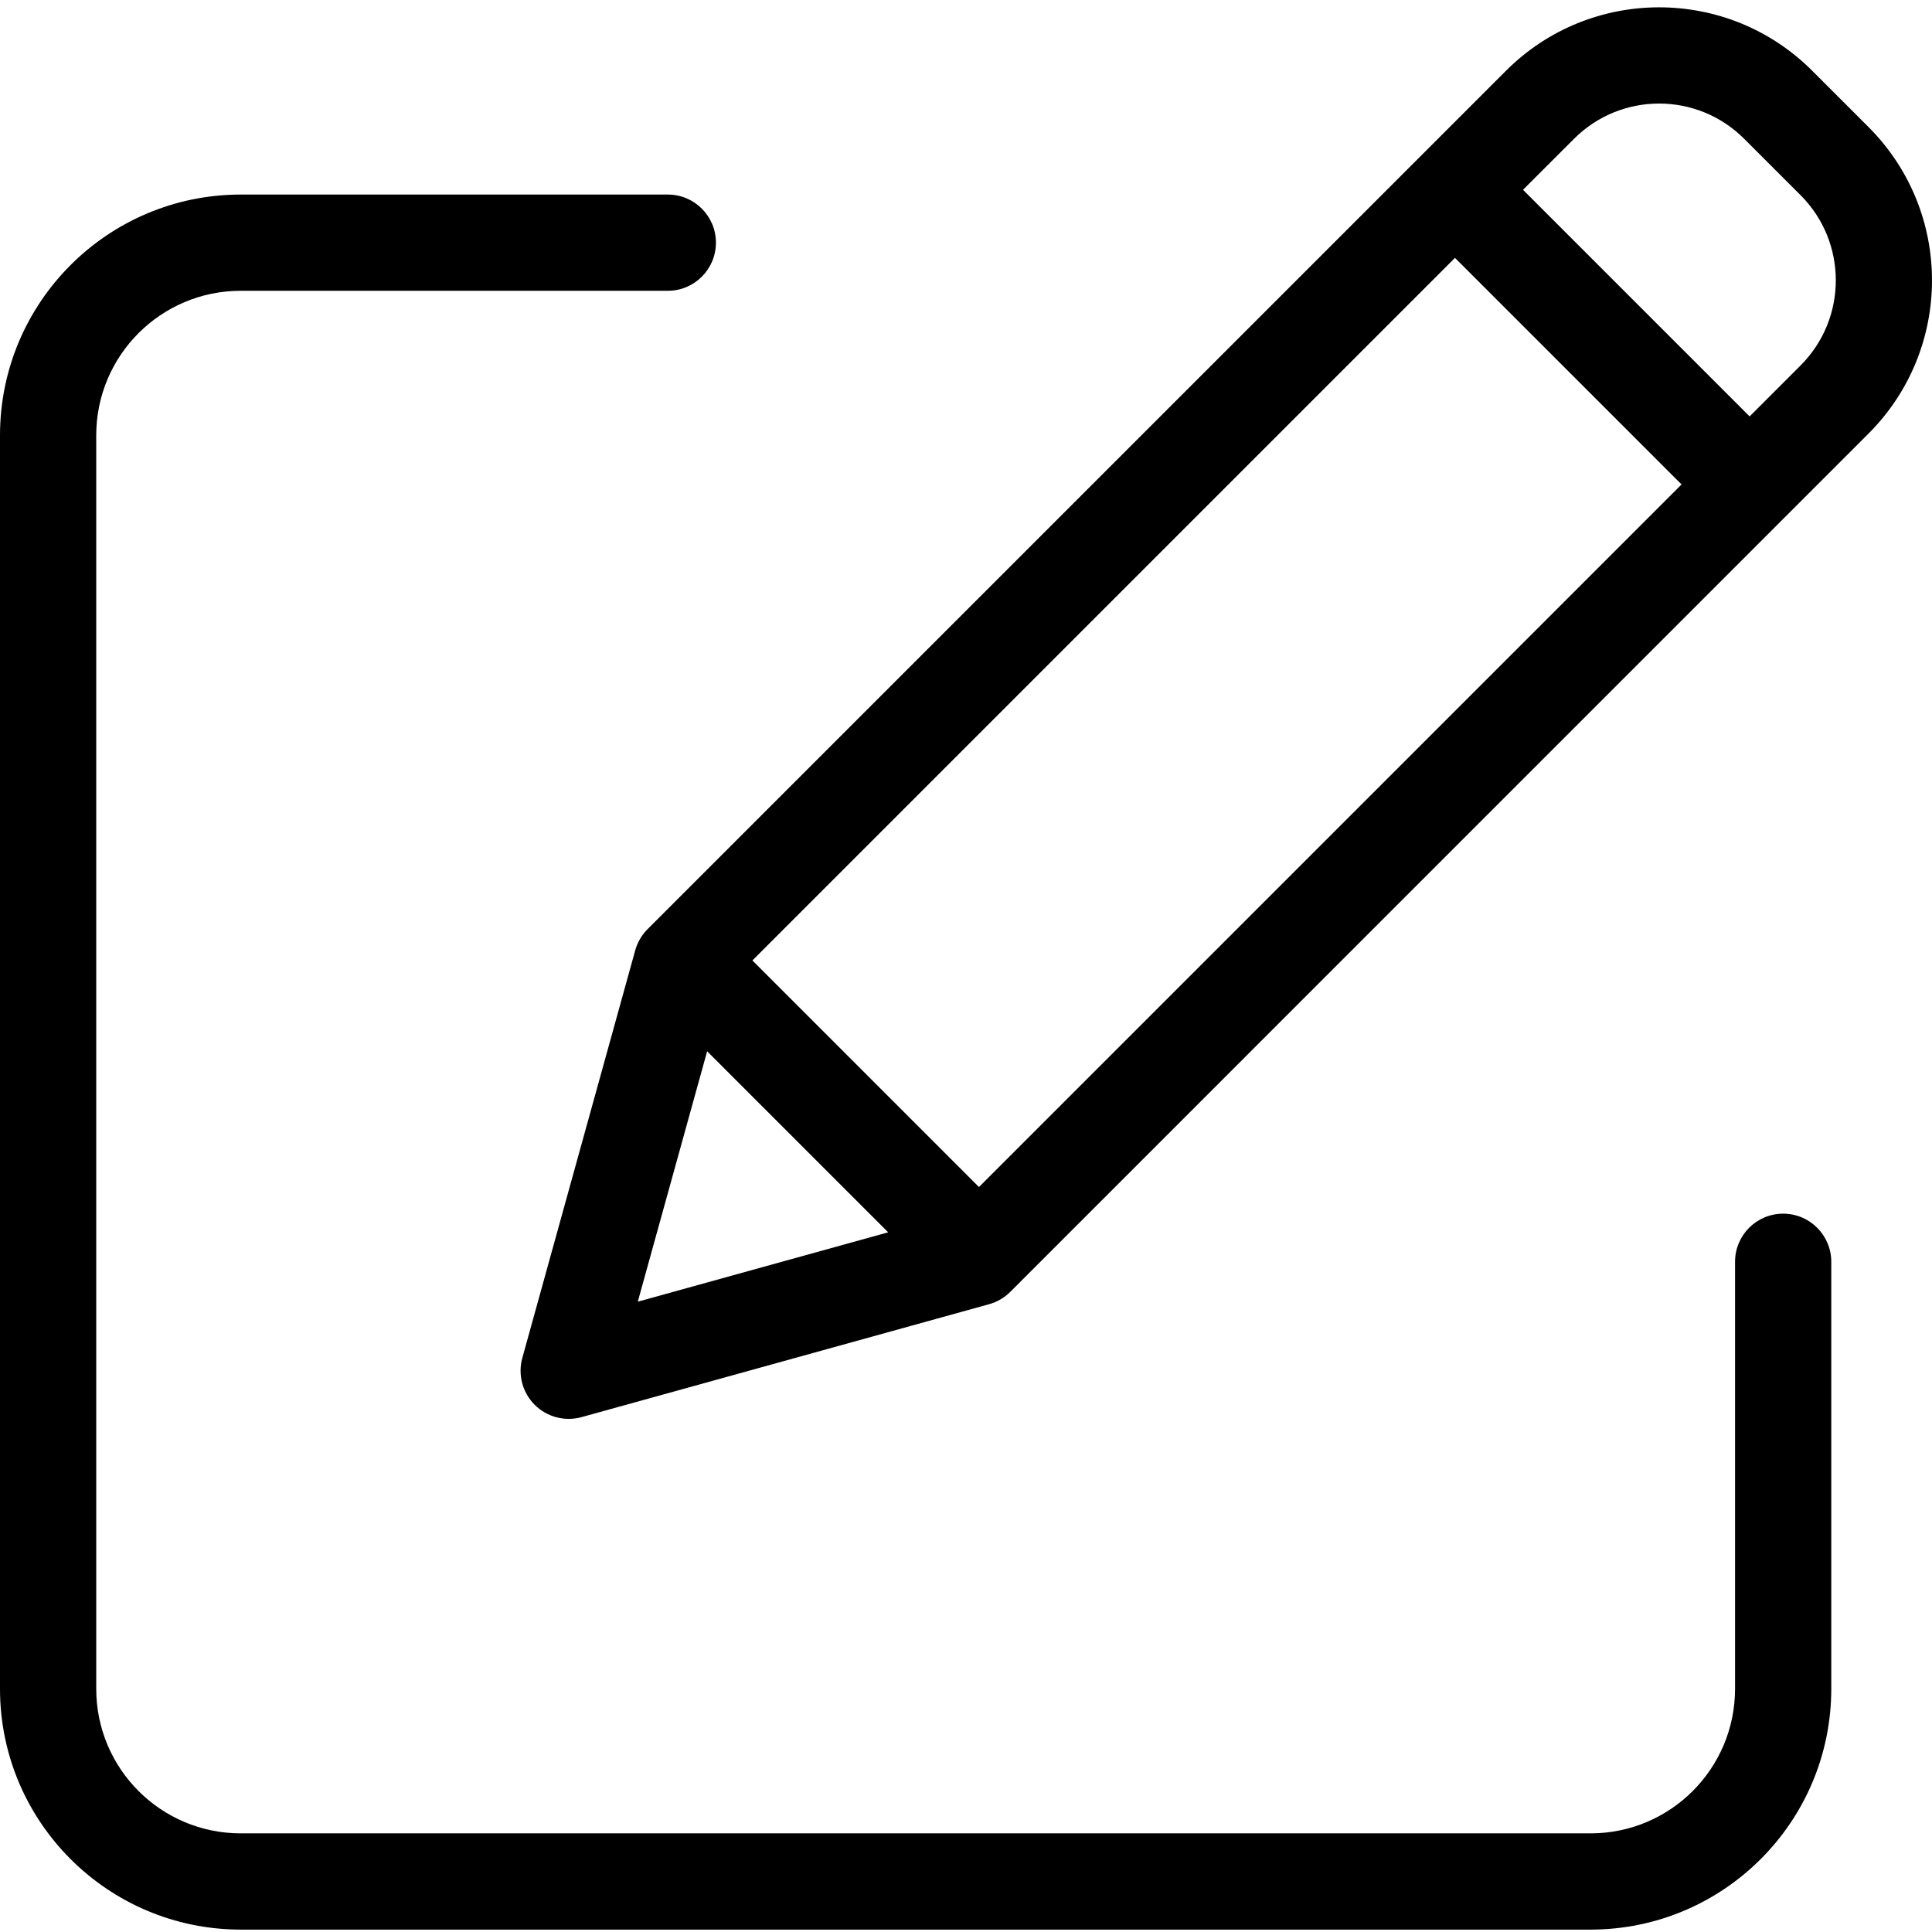
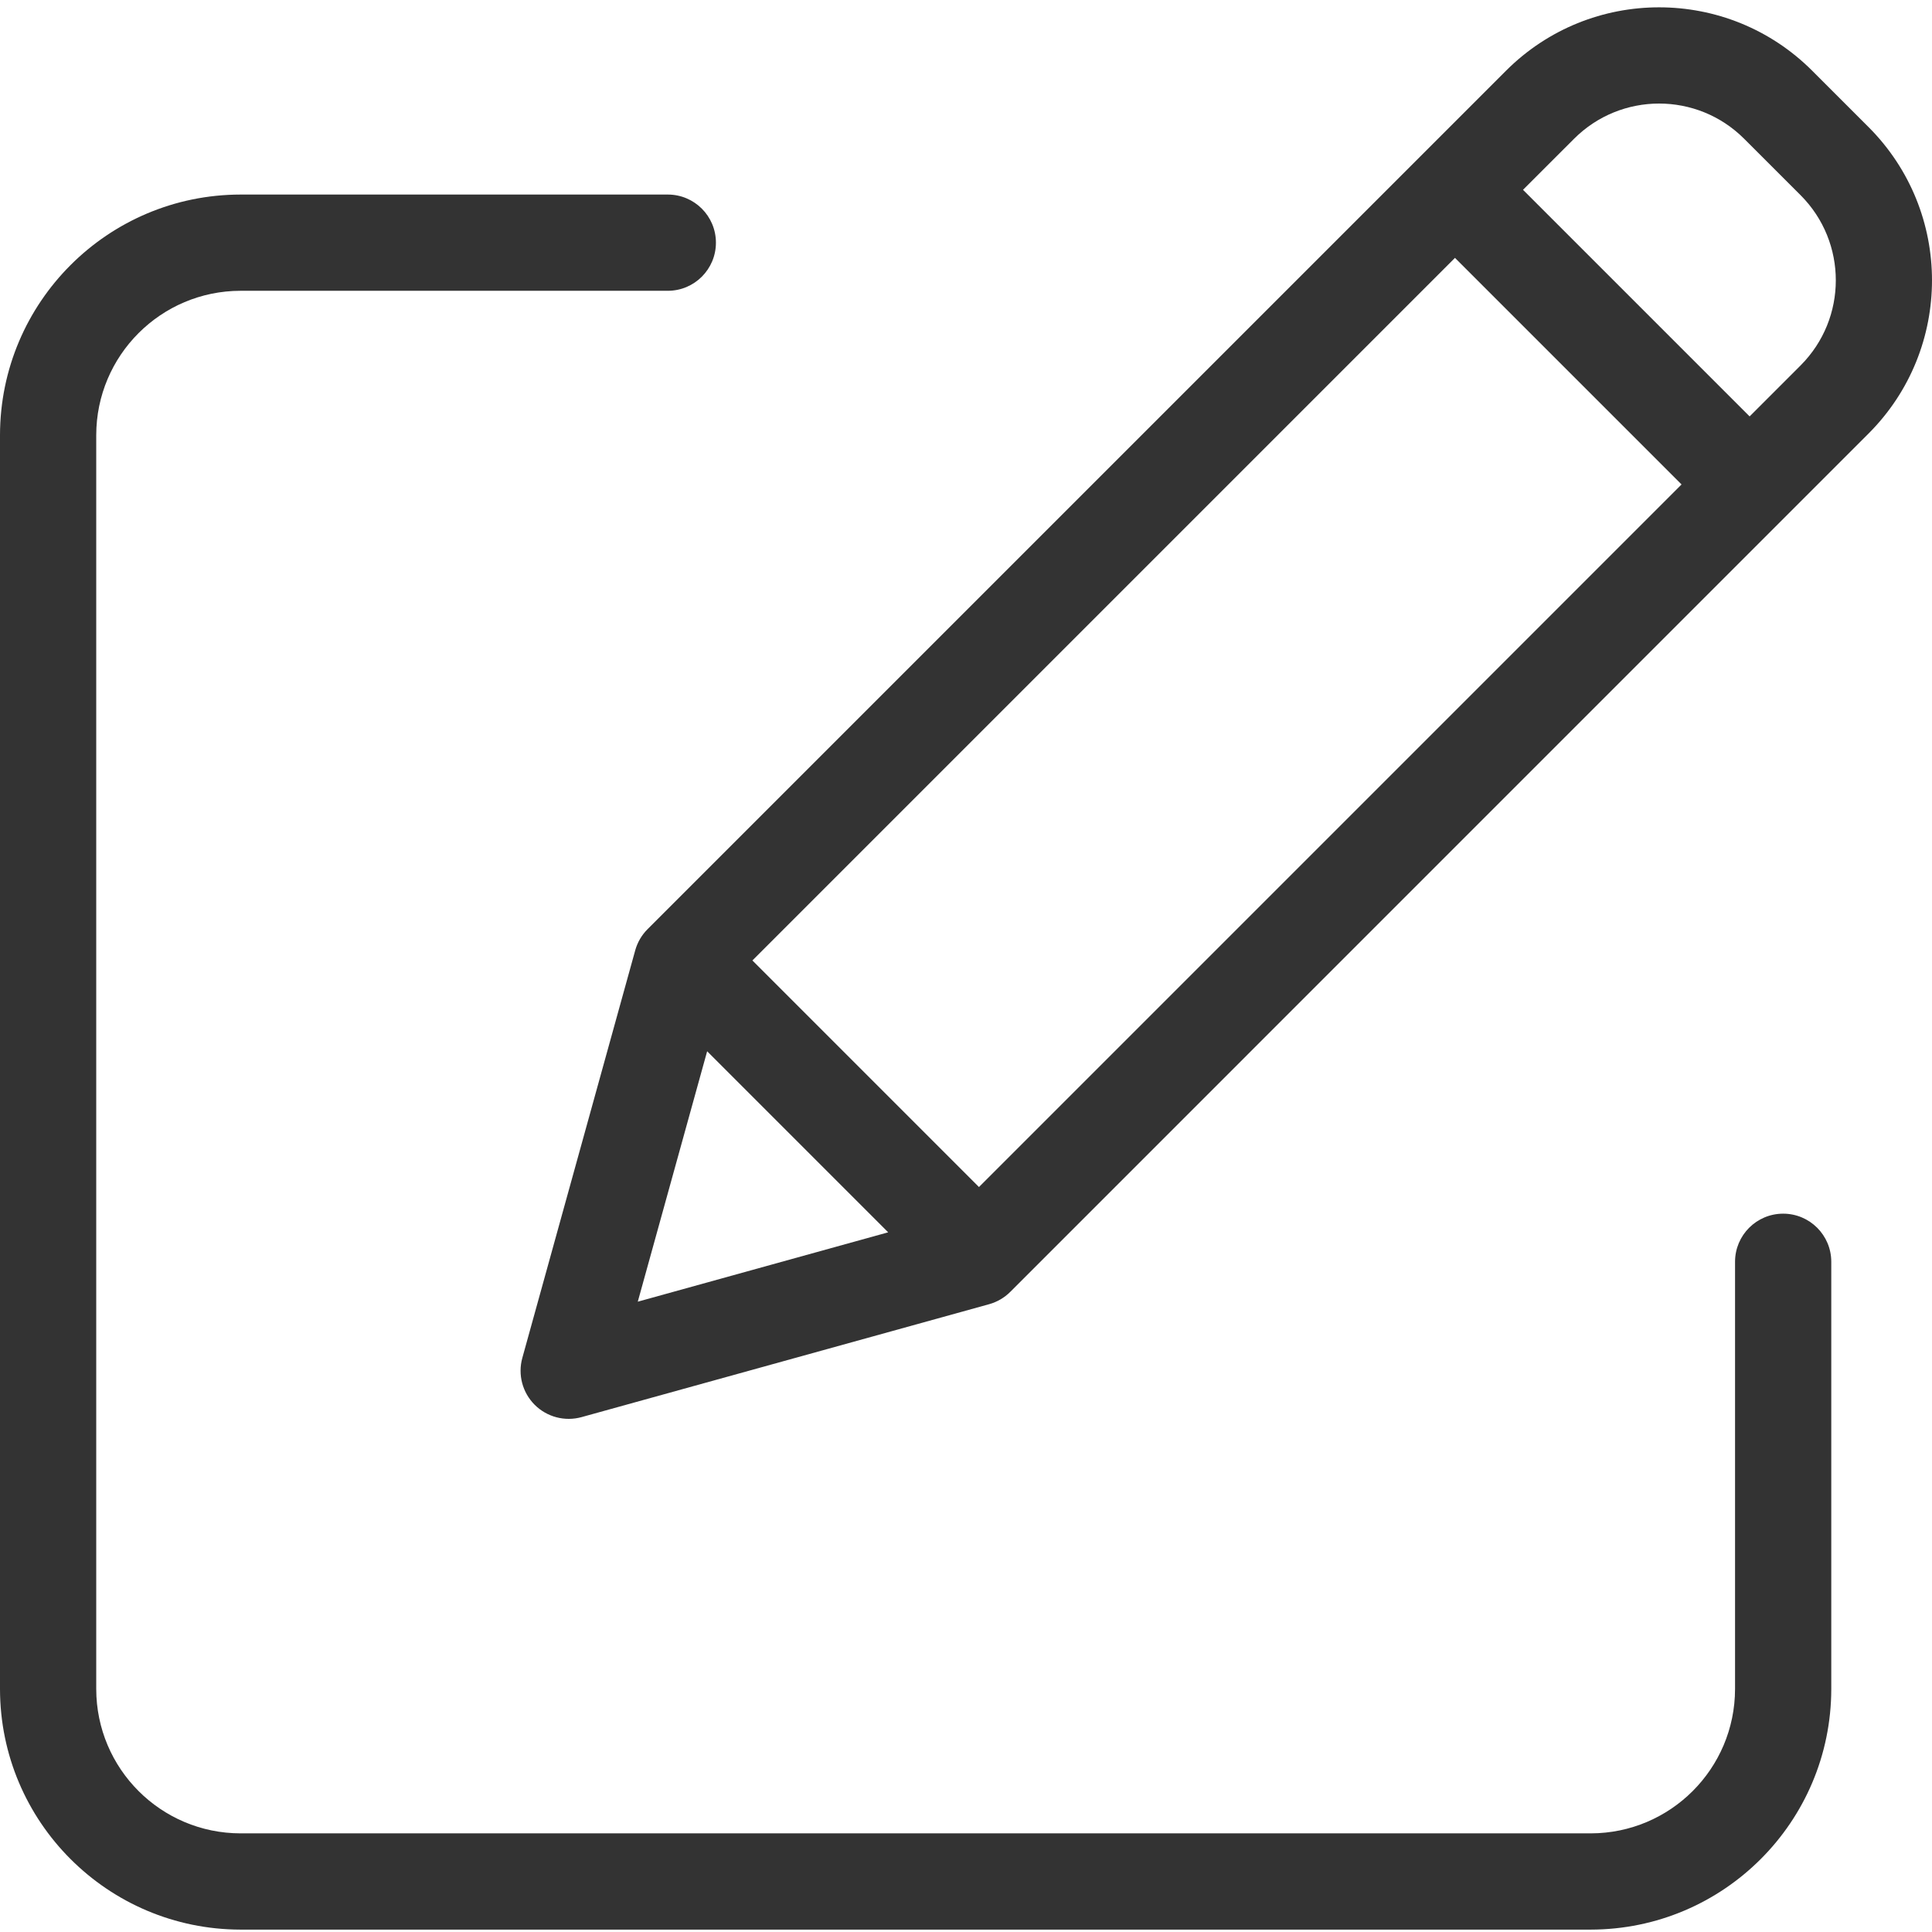
<svg xmlns="http://www.w3.org/2000/svg" height="401pt" viewBox="0 -1 401.523 401" color="#333" width="401pt">
-   <path d="m370.59 250.973c-5.523 0-10 4.477-10 10v88.789c-.02 16.562-13.438 29.984-30 30h-280.59c-16.562-.016-29.98-13.438-30-30v-260.59c.02-16.559 13.438-29.98 30-30h88.789c5.523 0 10-4.477 10-10 0-5.52-4.477-10-10-10h-88.789c-27.602.031-49.969 22.398-50 50v260.594c.031 27.602 22.398 49.969 50 50h280.59c27.602-.031 49.969-22.398 50-50v-88.793c0-5.523-4.477-10-10-10zm0 0" />
-   <path d="m376.629 13.441c-17.574-17.574-46.066-17.574-63.641 0l-178.406 178.406c-1.223 1.223-2.105 2.738-2.566 4.402l-23.461 84.699c-.965 3.473.016 7.191 2.562 9.742 2.551 2.547 6.27 3.527 9.742 2.566l84.699-23.465c1.664-.461 3.18-1.344 4.402-2.566l178.402-178.41c17.547-17.586 17.547-46.055 0-63.641zm-220.258 184.906 146.012-146.016 47.09 47.09-146.016 146.016zm-9.406 18.875 37.621 37.625-52.039 14.418zm227.258-142.547-10.605 10.605-47.094-47.094 10.609-10.605c9.762-9.762 25.59-9.762 35.352 0l11.738 11.734c9.746 9.773 9.746 25.59 0 35.359zm0 0" />
+   <path d="m370.59 250.973c-5.523 0-10 4.477-10 10v88.789c-.02 16.562-13.438 29.984-30 30h-280.59c-16.562-.016-29.98-13.438-30-30v-260.59c.02-16.559 13.438-29.98 30-30h88.789c5.523 0 10-4.477 10-10 0-5.52-4.477-10-10-10h-88.789c-27.602.031-49.969 22.398-50 50v260.594c.031 27.602 22.398 49.969 50 50h280.59c27.602-.031 49.969-22.398 50-50v-88.793c0-5.523-4.477-10-10-10zm0 0" fill="#333" />
+   <path d="m376.629 13.441c-17.574-17.574-46.066-17.574-63.641 0l-178.406 178.406c-1.223 1.223-2.105 2.738-2.566 4.402l-23.461 84.699c-.965 3.473.016 7.191 2.562 9.742 2.551 2.547 6.27 3.527 9.742 2.566l84.699-23.465c1.664-.461 3.18-1.344 4.402-2.566l178.402-178.41c17.547-17.586 17.547-46.055 0-63.641zm-220.258 184.906 146.012-146.016 47.09 47.09-146.016 146.016zm-9.406 18.875 37.621 37.625-52.039 14.418zm227.258-142.547-10.605 10.605-47.094-47.094 10.609-10.605c9.762-9.762 25.59-9.762 35.352 0l11.738 11.734c9.746 9.773 9.746 25.59 0 35.359zm0 0" fill="#333" />
</svg>
